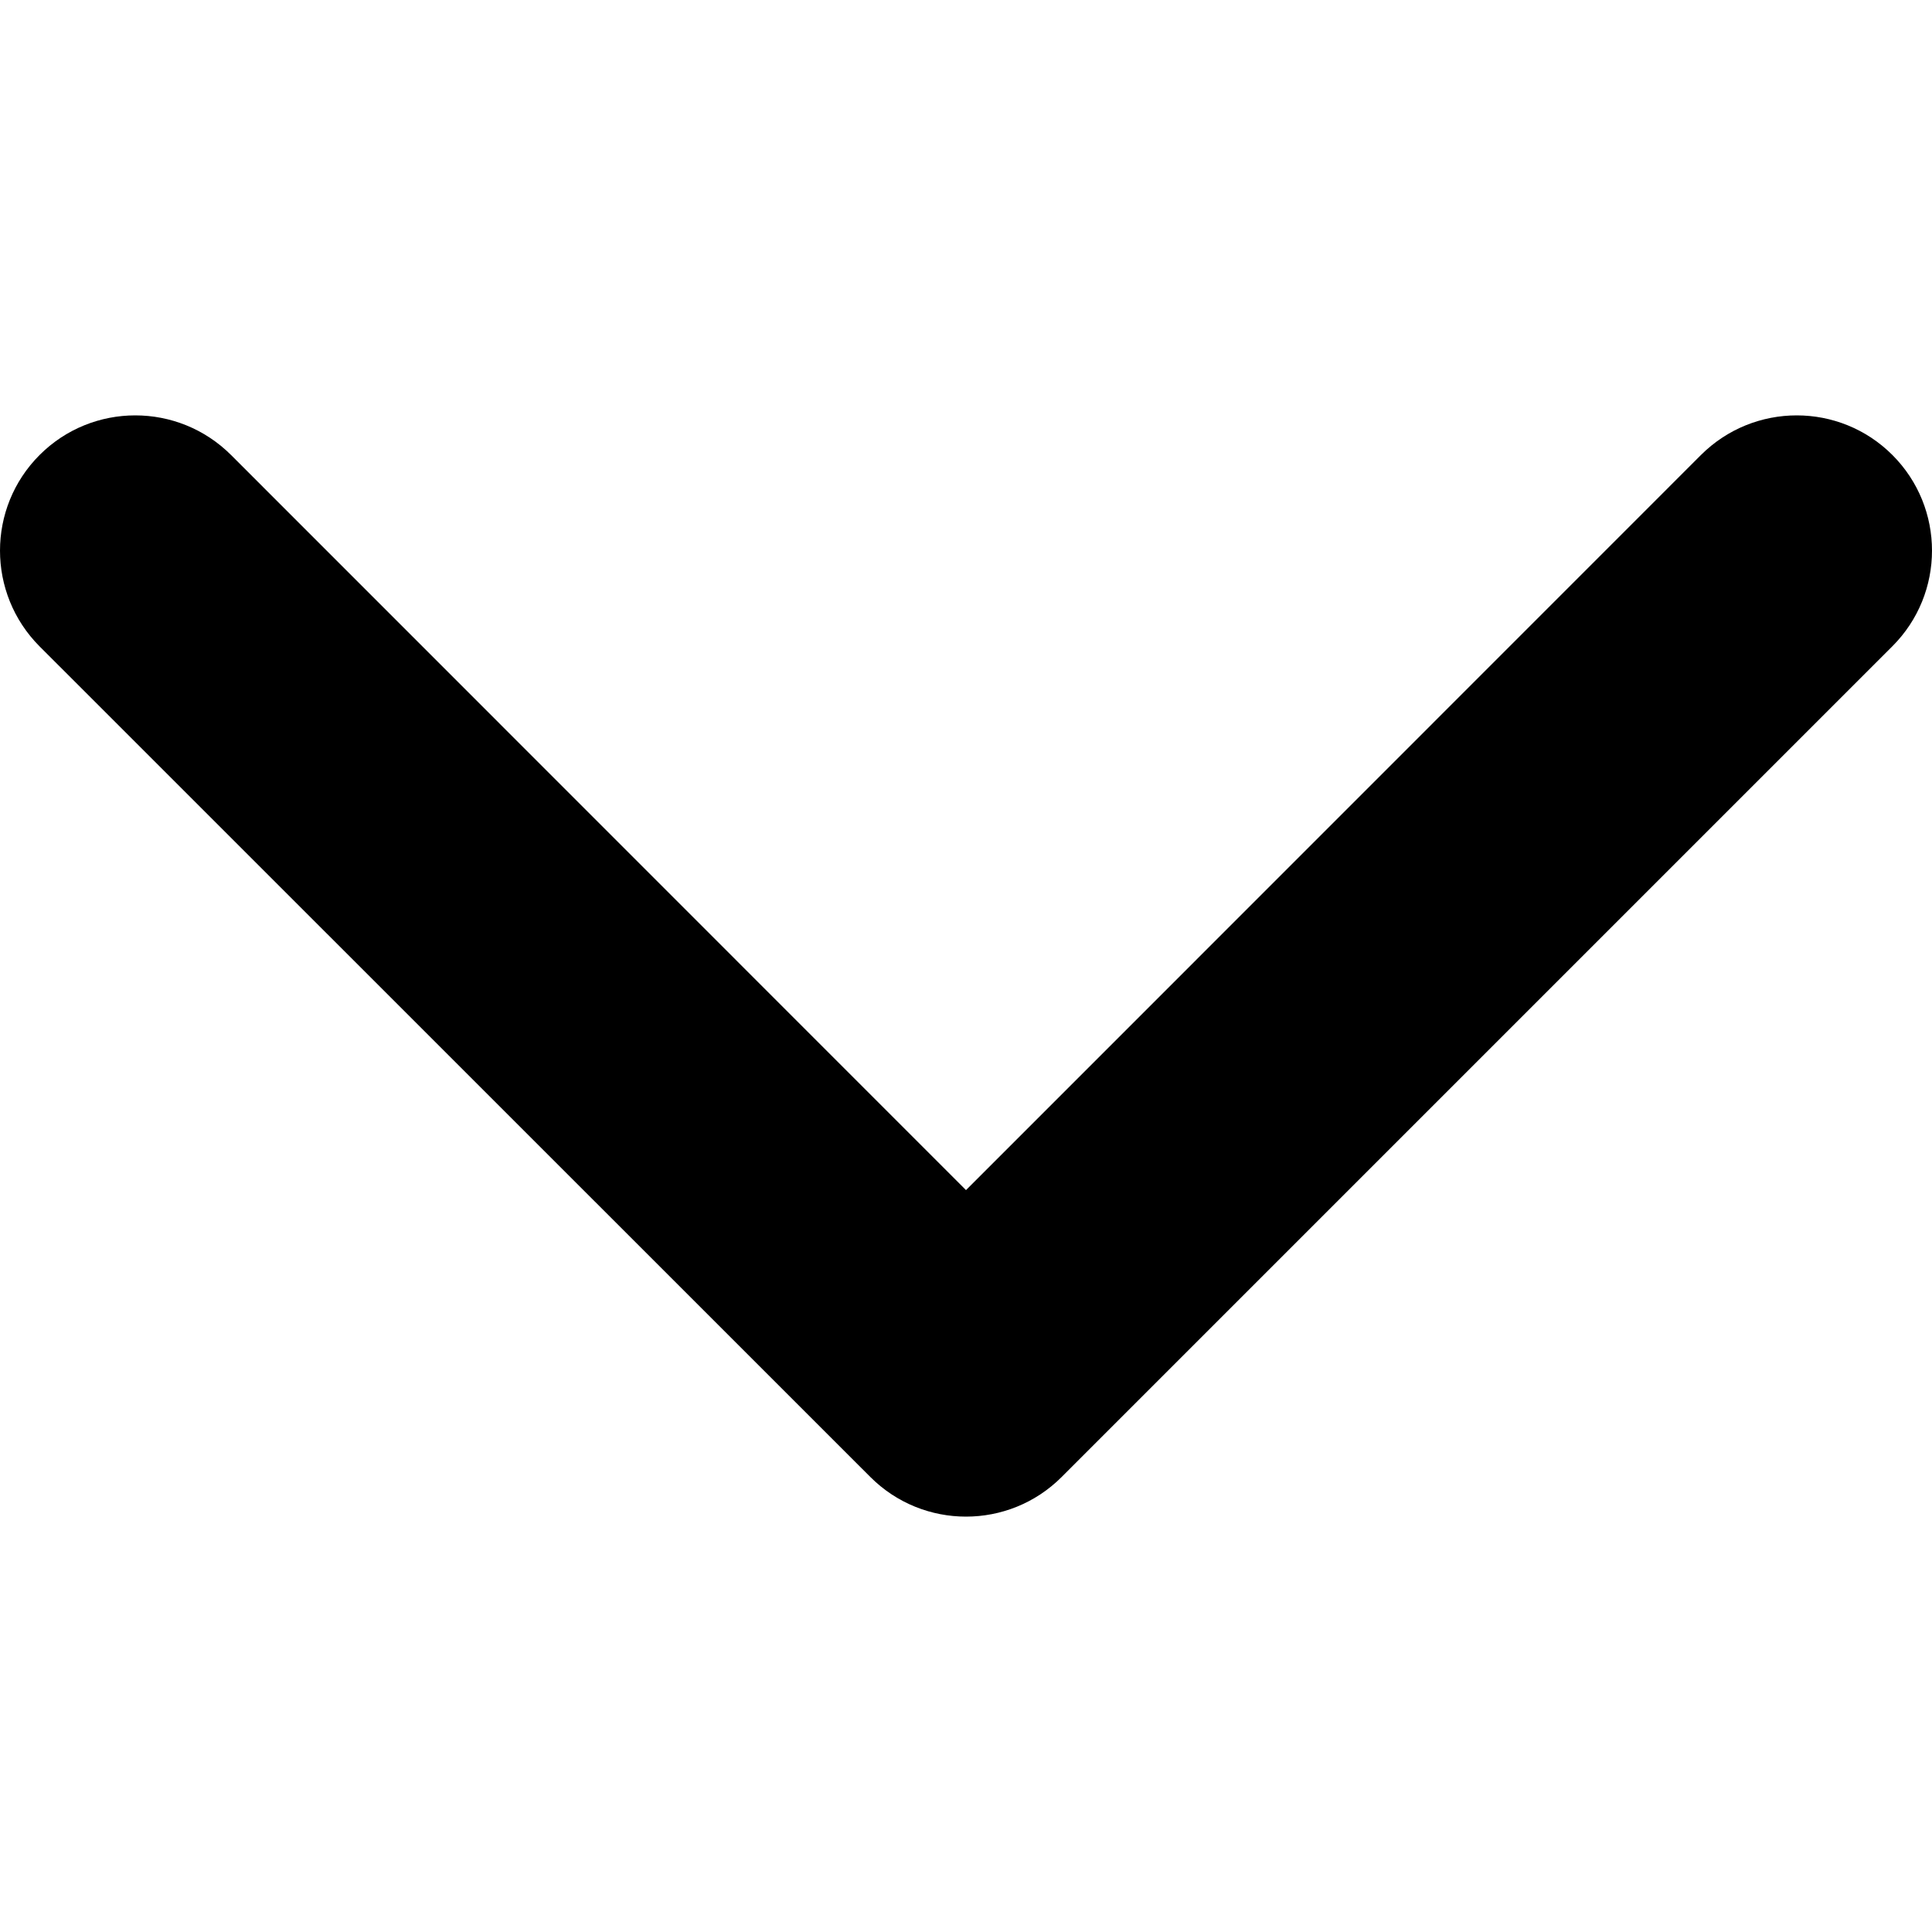
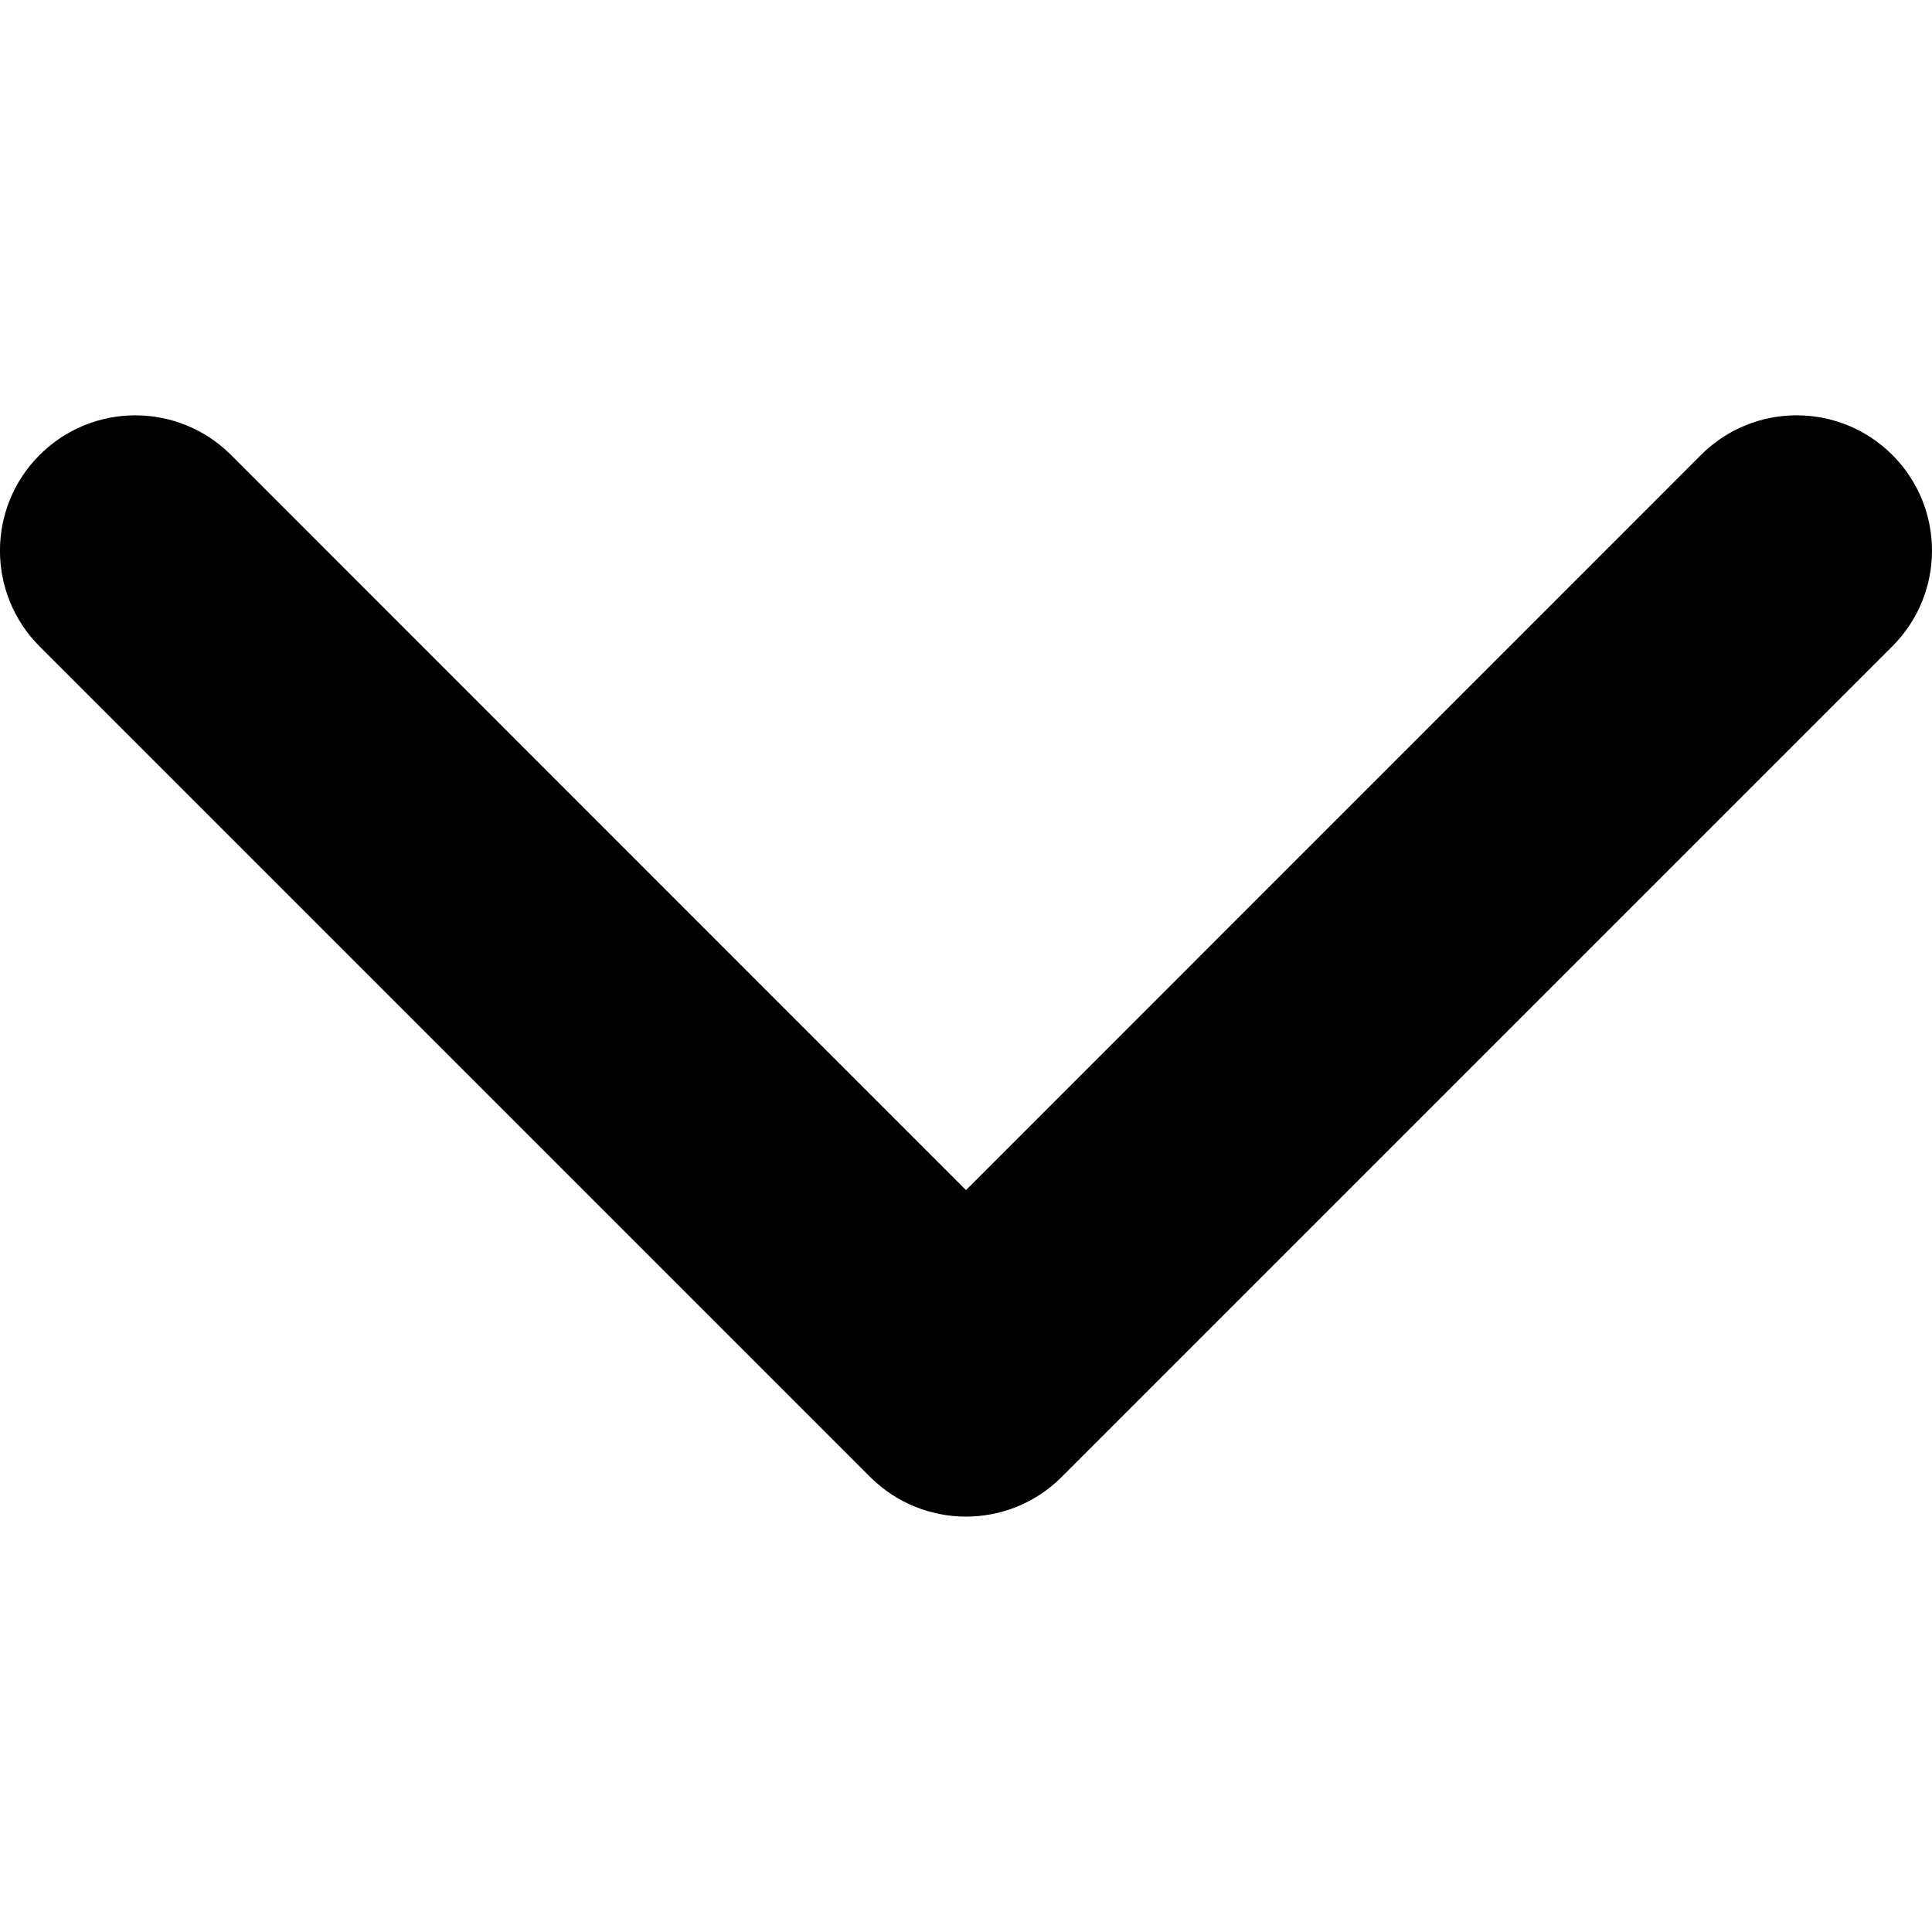
<svg xmlns="http://www.w3.org/2000/svg" width="12" height="12" viewBox="0 0 12 12">
  <g clip-path="url(#clip0)">
-     <path d="M6 9.42C6.215 9.42 6.43 9.338 6.594 9.174L11.754 4.014C12.082 3.686 12.082 3.154 11.754 2.826C11.426 2.498 10.894 2.498 10.565 2.826L6 7.392L1.435 2.826C1.106 2.498 0.574 2.498 0.246 2.826C-0.082 3.154 -0.082 3.686 0.246 4.015L5.406 9.174C5.57 9.338 5.785 9.42 6 9.42Z" />
+     <path d="M6 9.42c.215 0 .43-.082.594-.246l5.16-5.16a.84.84 0 10-1.189-1.188L6 7.392 1.435 2.826A.84.84 0 00.246 4.015l5.16 5.16c.164.163.38.245.594.245z" />
  </g>
  <defs>
    <clipPath id="clip0">
-       <rect width="12" height="12" transform="matrix(-1 -8.74228e-08 -8.74228e-08 1 12 0)" />
+       <path transform="matrix(-1 0 0 1 12 0)" d="M0 0h12v12H0z" />
    </clipPath>
  </defs>
</svg>
